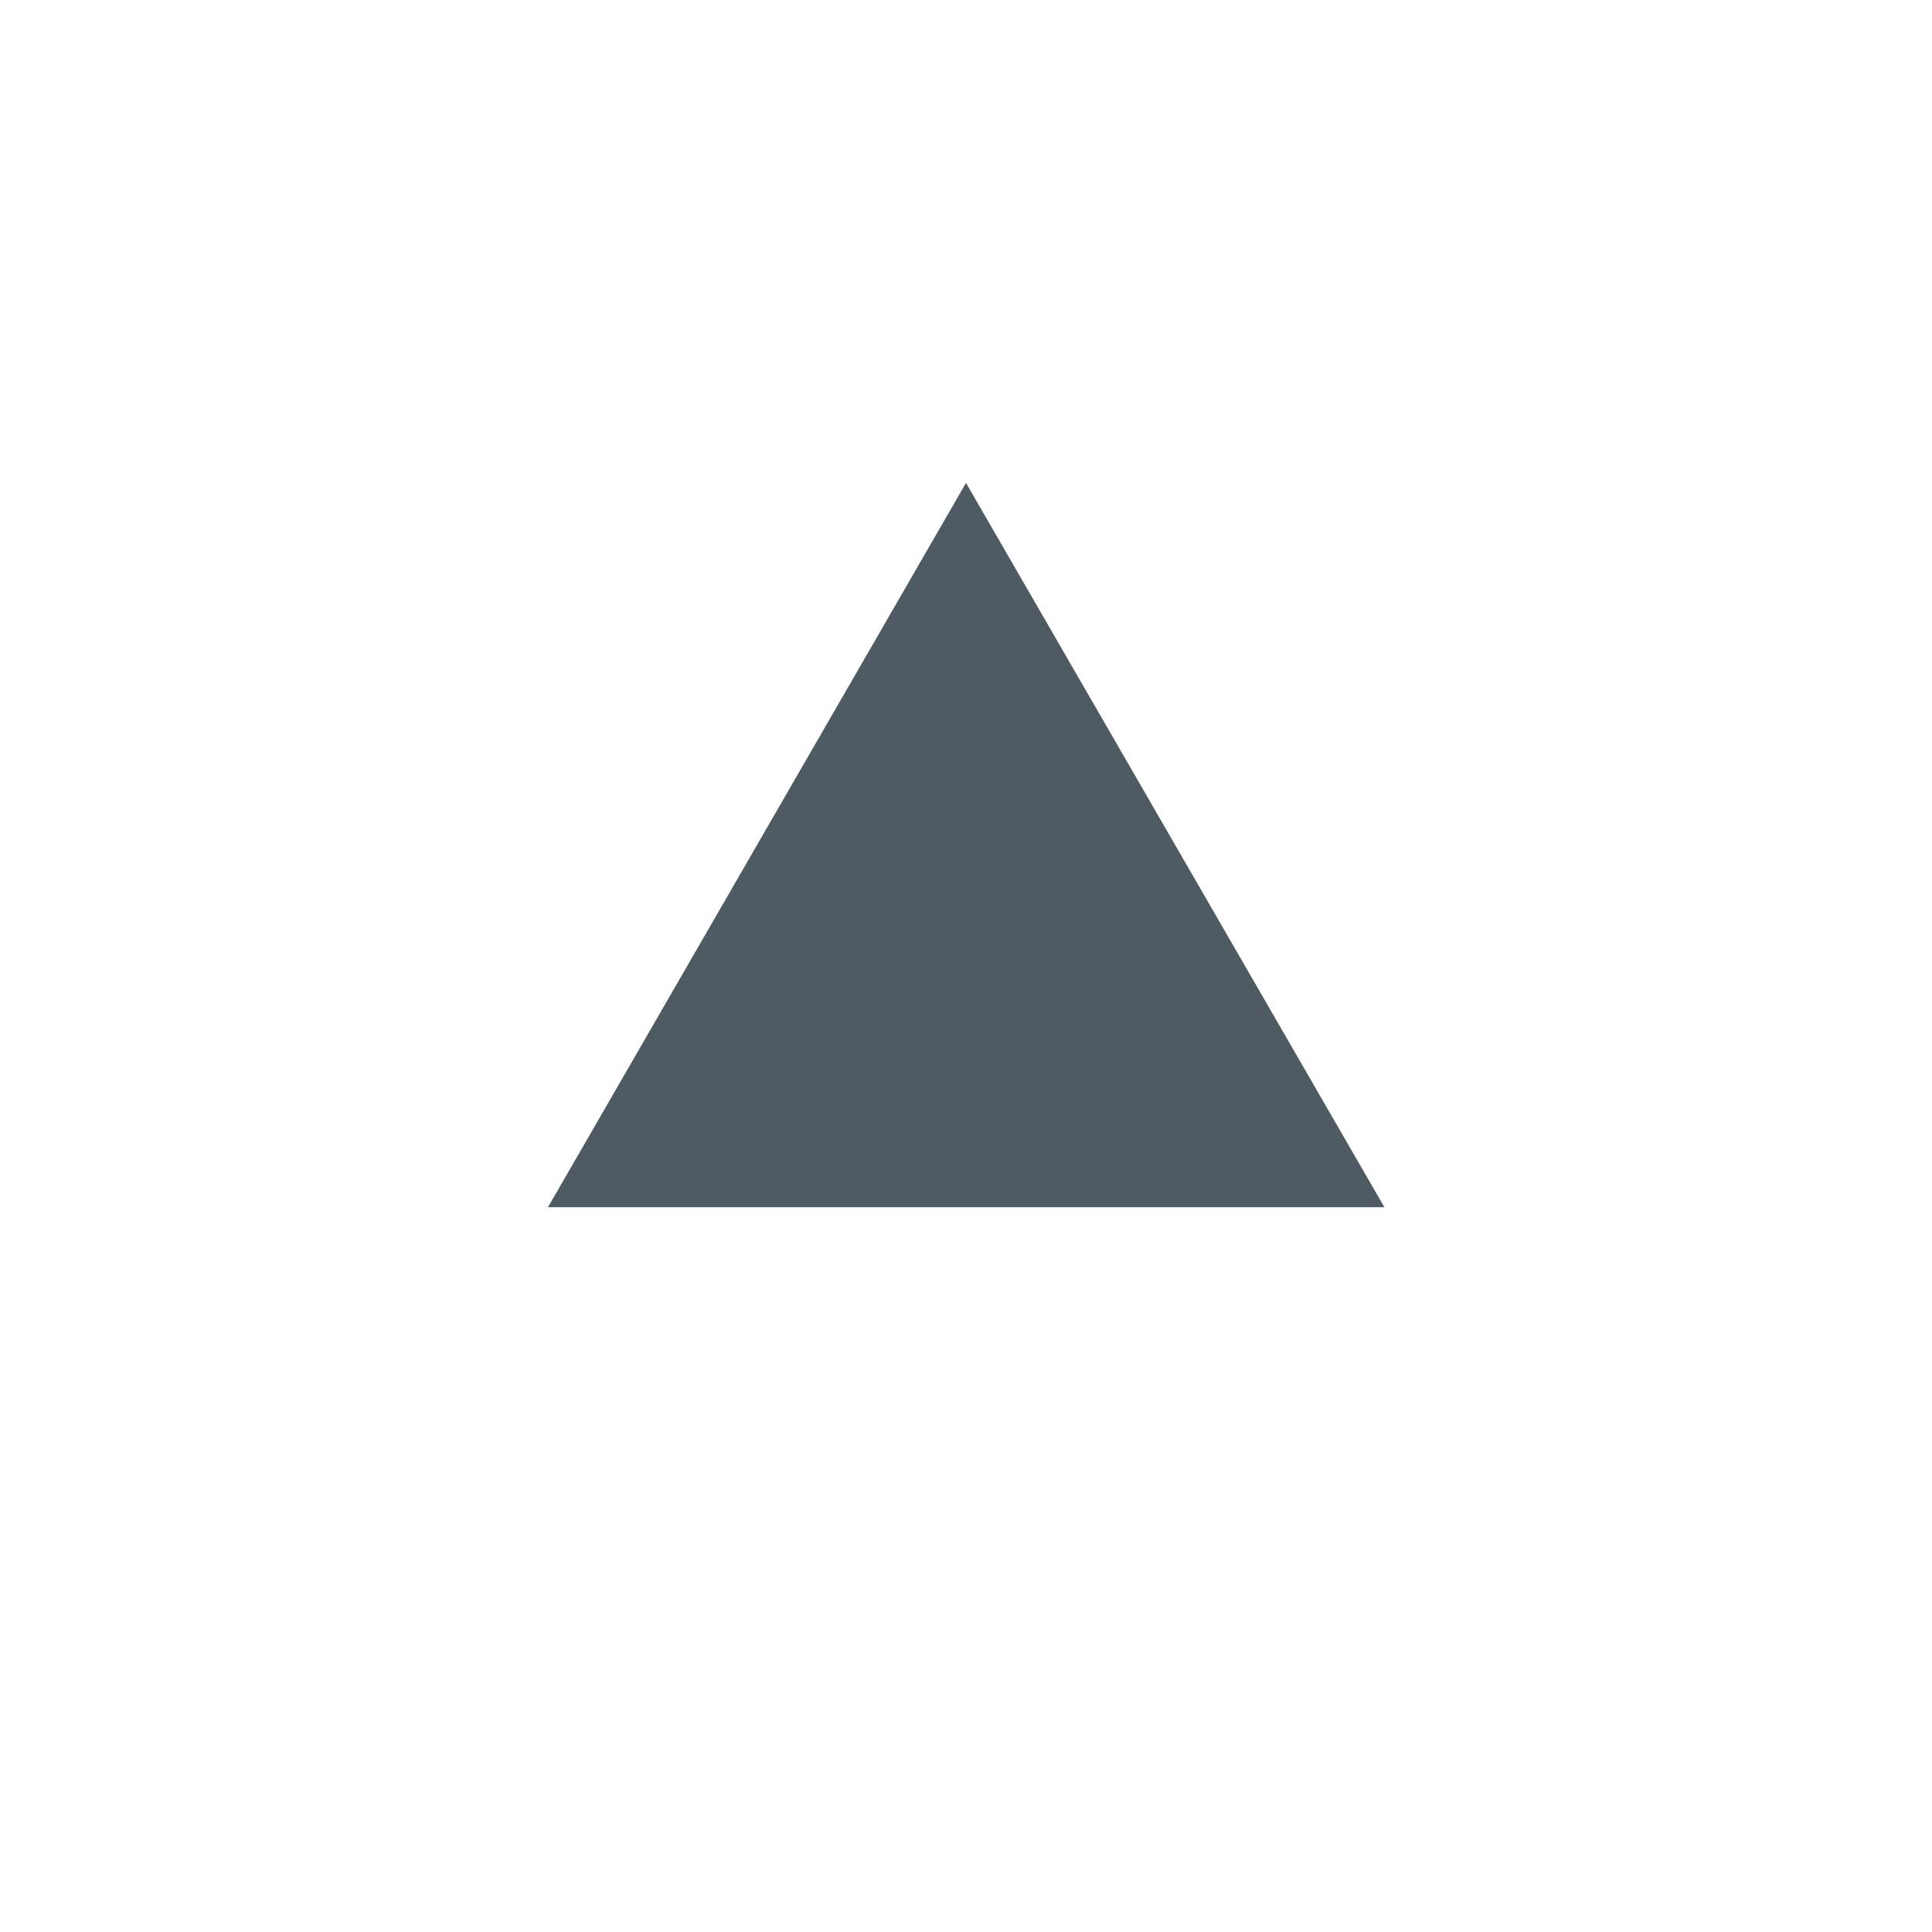
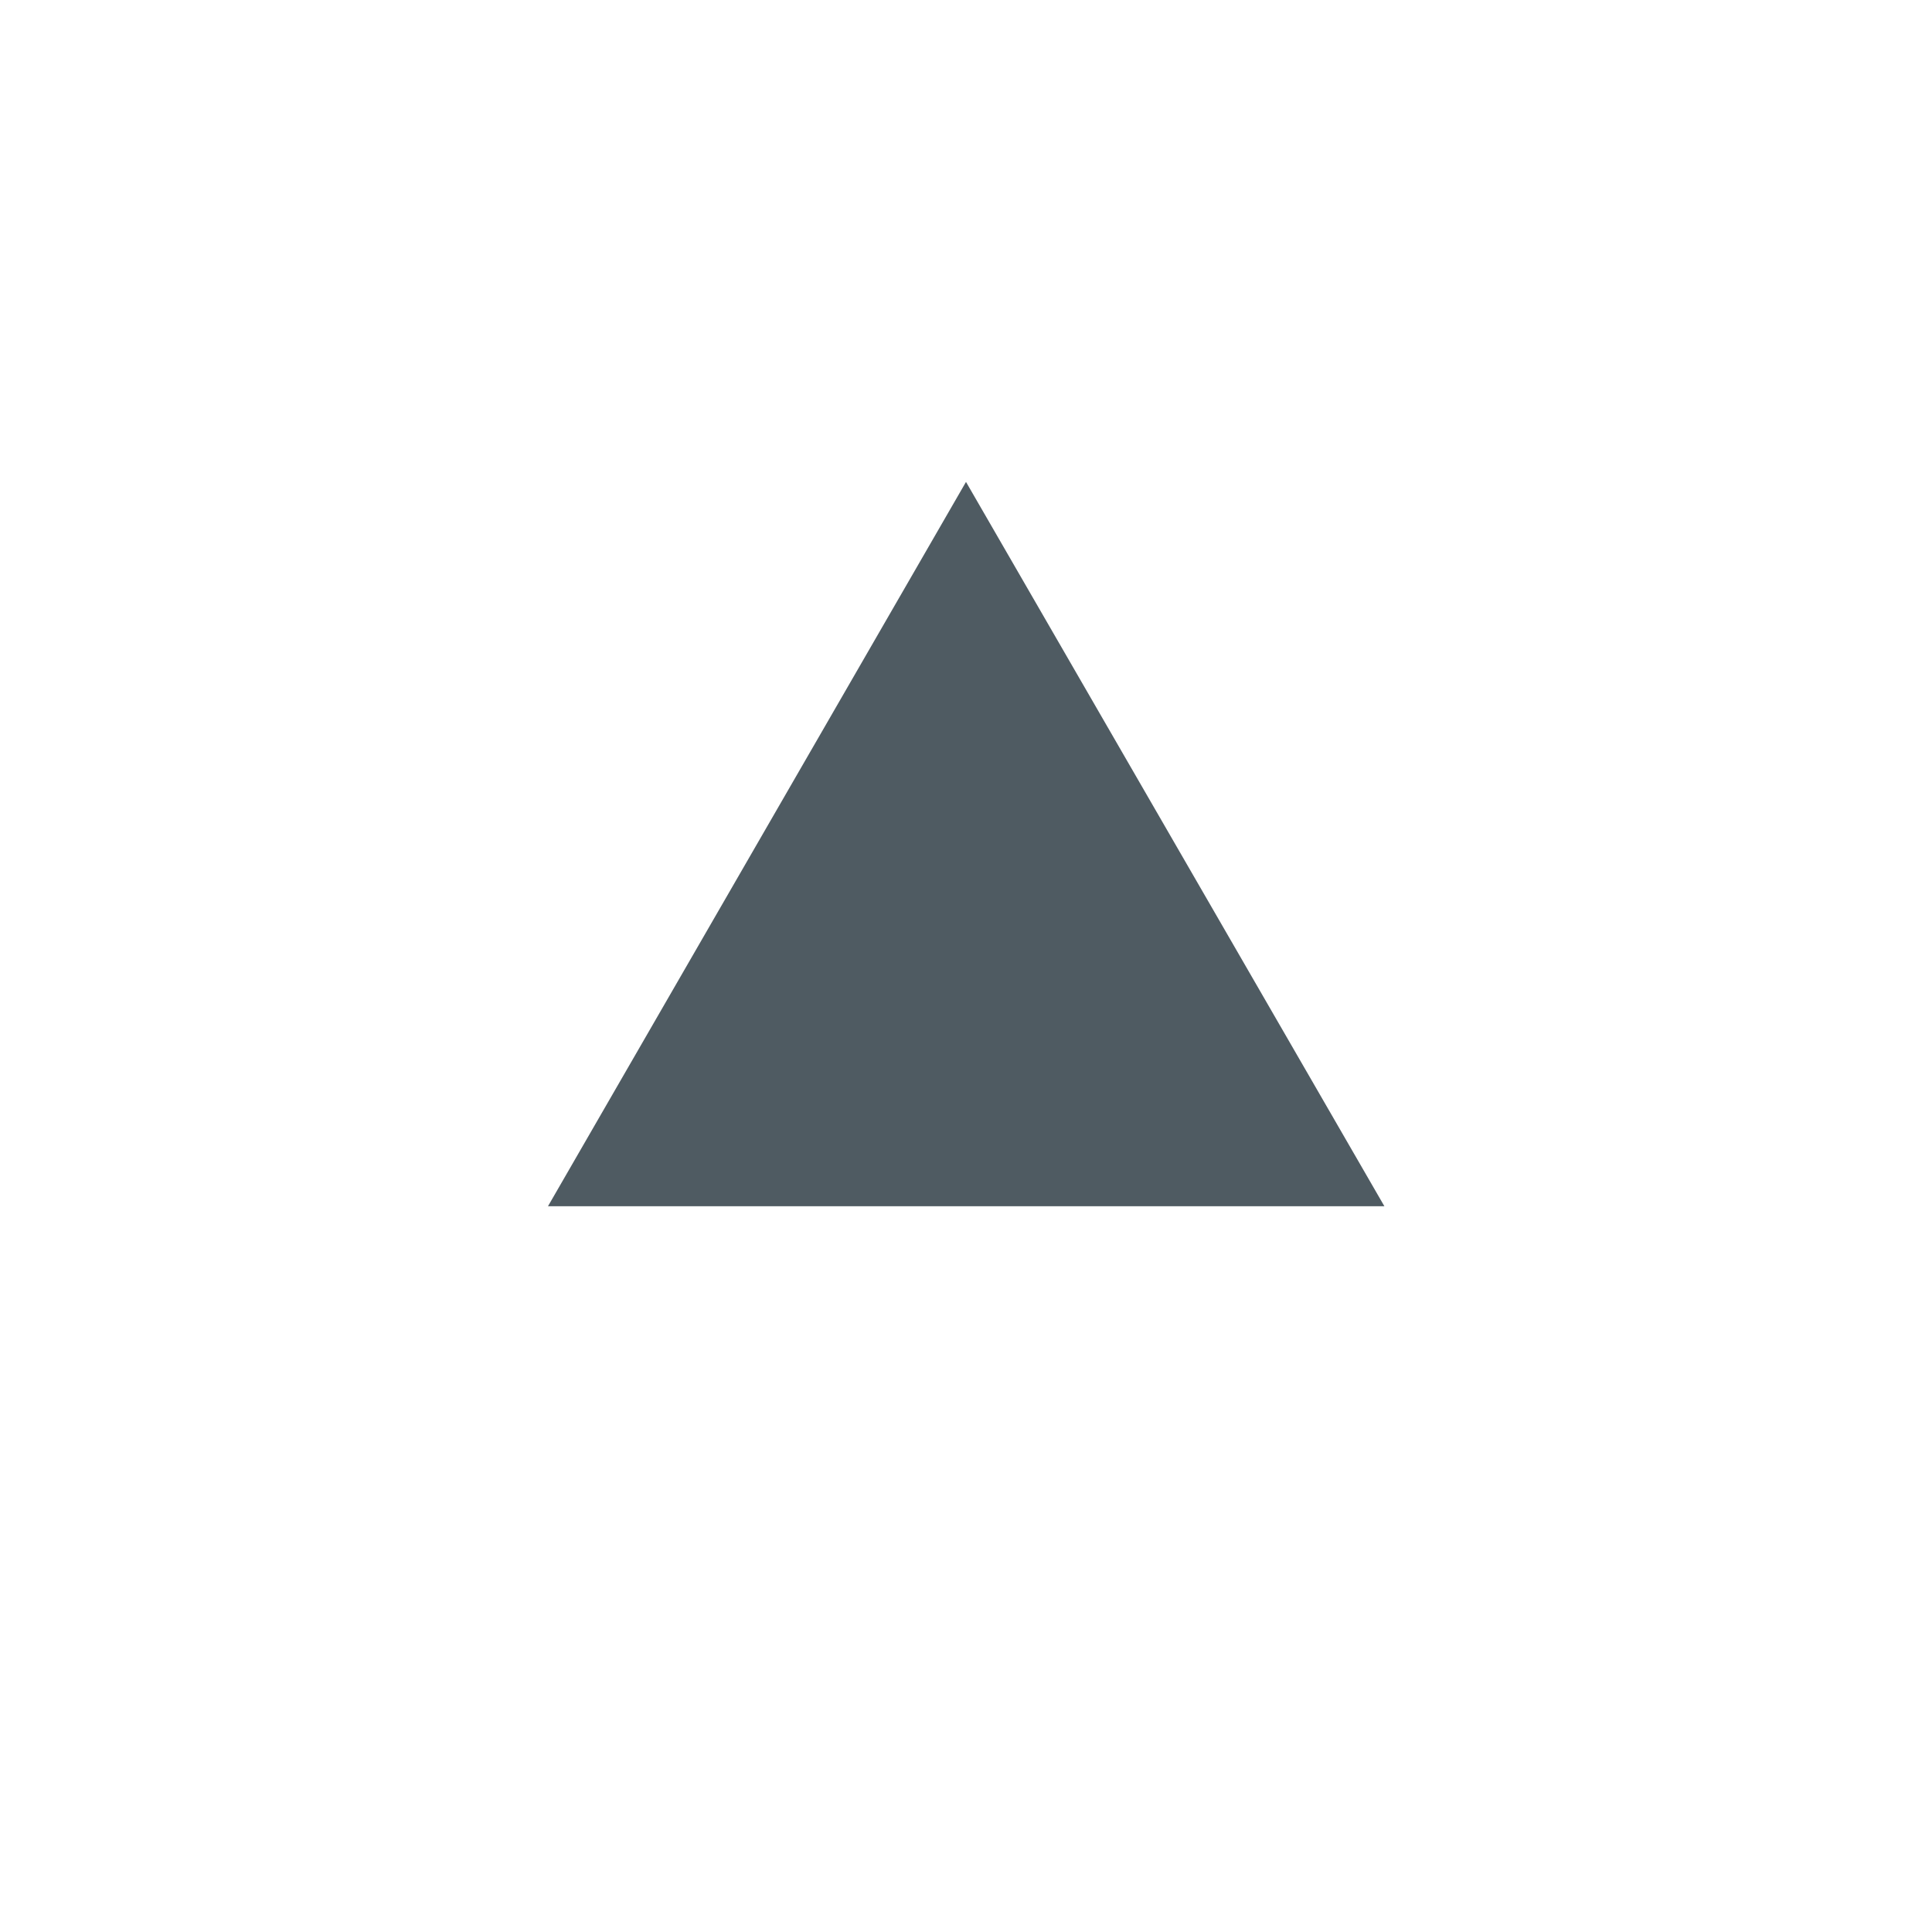
- <svg xmlns="http://www.w3.org/2000/svg" width="20" height="20" viewBox="0 0 5.292 5.292" version="1.1" id="svg8">
-   <defs id="defs2" />
-   <g id="layer1" transform="translate(0,-291.7083)">
-     <g id="g847" transform="matrix(0.05207439,0,0,0.05207453,-0.9012516,282.412)">
-       <g id="g851">
-         <g id="g1059" transform="matrix(1.998622,0,0,1.998619,17.32448,-313.5231)">
-           <path style="opacity:1;fill:none;fill-opacity:0.494;stroke:#ffffff00;stroke-width:0.07;stroke-linecap:round;stroke-linejoin:round;stroke-miterlimit:4;stroke-dasharray:none;stroke-dashoffset:0;stroke-opacity:1;paint-order:stroke fill markers" d="M 25.4,271.6 -8.0000008e-7,246.2 H 50.8 Z" id="path883" />
-           <path id="path880" d="m 25.4,271.6 25.4,25.4 H 0 Z" style="opacity:1;fill:none;fill-opacity:0.494;stroke:#ffffff00;stroke-width:0.07;stroke-linecap:round;stroke-linejoin:round;stroke-miterlimit:4;stroke-dasharray:none;stroke-dashoffset:0;stroke-opacity:1;paint-order:stroke fill markers" />
-           <rect ry="5.053" y="253.849" x="7.649" height="35.529" width="35.529" id="rect870" style="opacity:1;fill:none;fill-opacity:0.494;stroke:#ffffff00;stroke-width:0.062;stroke-linecap:round;stroke-linejoin:round;stroke-miterlimit:4;stroke-dasharray:none;stroke-dashoffset:0;stroke-opacity:1;paint-order:stroke fill markers" />
-           <circle r="25.397" cy="271.6" cx="25.4" id="path872" style="opacity:1;fill:none;fill-opacity:0.494;stroke:#ffffff00;stroke-width:0.076;stroke-linecap:round;stroke-linejoin:round;stroke-miterlimit:4;stroke-dasharray:none;stroke-dashoffset:0;stroke-opacity:1;paint-order:stroke fill markers" />
-           <circle transform="rotate(-45)" cx="-174.09" cy="210.011" r="12.656" id="path876" style="opacity:1;fill:none;fill-opacity:0.494;stroke:#ffffff00;stroke-width:0.074;stroke-linecap:round;stroke-linejoin:round;stroke-miterlimit:4;stroke-dasharray:none;stroke-dashoffset:0;stroke-opacity:1;paint-order:stroke fill markers" />
-           <path id="path904" d="m 25.4,271.6 -25.4,25.4 v -50.8 z" style="opacity:1;fill:none;fill-opacity:0.494;stroke:#ffffff00;stroke-width:0.07;stroke-linecap:round;stroke-linejoin:round;stroke-miterlimit:4;stroke-dasharray:none;stroke-dashoffset:0;stroke-opacity:1;paint-order:stroke fill markers" />
-           <path style="opacity:1;fill:none;fill-opacity:0.494;stroke:#ffffff00;stroke-width:0.07;stroke-linecap:round;stroke-linejoin:round;stroke-miterlimit:4;stroke-dasharray:none;stroke-dashoffset:0;stroke-opacity:1;paint-order:stroke fill markers" d="m 25.4,271.6 25.4,-25.4 v 50.8 z" id="path906" />
-           <rect ry="5.051" y="256.393" x="2.566" height="30.44" width="45.694" id="rect837" style="opacity:1;fill:none;fill-opacity:0.494;stroke:#ffffff00;stroke-width:0.066;stroke-linecap:round;stroke-linejoin:round;stroke-miterlimit:4;stroke-dasharray:none;stroke-dashoffset:0;stroke-opacity:1;paint-order:stroke fill markers" />
-           <rect style="opacity:1;fill:none;fill-opacity:0.494;stroke:#ffffff00;stroke-width:0.066;stroke-linecap:round;stroke-linejoin:round;stroke-miterlimit:4;stroke-dasharray:none;stroke-dashoffset:0;stroke-opacity:1;paint-order:stroke fill markers" id="rect831" width="45.694" height="30.441" x="248.766" y="-40.633" ry="5.051" transform="rotate(90)" />
-         </g>
+ <svg xmlns="http://www.w3.org/2000/svg" width="20" height="20" version="1.1" viewBox="0 0 5.292 5.292">
+   <g transform="translate(0 -291.71)">
+     <g transform="matrix(.052074 0 0 .052075 -.90125 282.41)">
+       <g transform="matrix(1.9986 0 0 1.9986 17.324 -313.52)" fill="none" stroke="#ffffff00" stroke-linecap="round" stroke-linejoin="round">
+         <path d="m25.4 271.6-25.4-25.4h50.8z" stroke-width=".07" style="paint-order:stroke fill markers" />
+         <path d="m25.4 271.6 25.4 25.4h-50.8z" stroke-width=".07" style="paint-order:stroke fill markers" />
+         <rect x="7.649" y="253.85" width="35.529" height="35.529" ry="5.053" stroke-width=".062" style="paint-order:stroke fill markers" />
+         <circle cx="25.4" cy="271.6" r="25.397" stroke-width=".076" style="paint-order:stroke fill markers" />
+         <circle transform="rotate(-45)" cx="-174.09" cy="210.01" r="12.656" stroke-width=".074" style="paint-order:stroke fill markers" />
+         <path d="m25.4 271.6-25.4 25.4v-50.8z" stroke-width=".07" style="paint-order:stroke fill markers" />
+         <path d="m25.4 271.6 25.4-25.4v50.8z" stroke-width=".07" style="paint-order:stroke fill markers" />
+         <rect x="2.566" y="256.39" width="45.694" height="30.44" ry="5.051" stroke-width=".066" style="paint-order:stroke fill markers" />
+         <rect transform="rotate(90)" x="248.77" y="-40.633" width="45.694" height="30.441" ry="5.051" stroke-width=".066" style="paint-order:stroke fill markers" />
      </g>
    </g>
-     <path style="opacity:1;fill:#ffc107;fill-opacity:1;stroke:none;stroke-width:0.386;stroke-miterlimit:4;stroke-dasharray:none;stroke-opacity:1" d="m 50.206,401.677 c 110.217,0.713 55.109,0.356 0,0 z" id="rect997" />
-     <path style="fill:#4f5b62;stroke:none;stroke-width:0.529;stroke-linecap:square;stroke-linejoin:miter;stroke-miterlimit:4;stroke-dasharray:none" id="path853" d="m 2.646,293.031 1.146,1.984 -2.291,0 z" />
+     <path d="m50.206 401.68c110.22 0.713 55.109 0.356 0 0z" fill="#ffc107" />
+     <path d="m2.646 293.03 1.146 1.984h-2.291z" fill="#4f5b62" />
  </g>
</svg>
